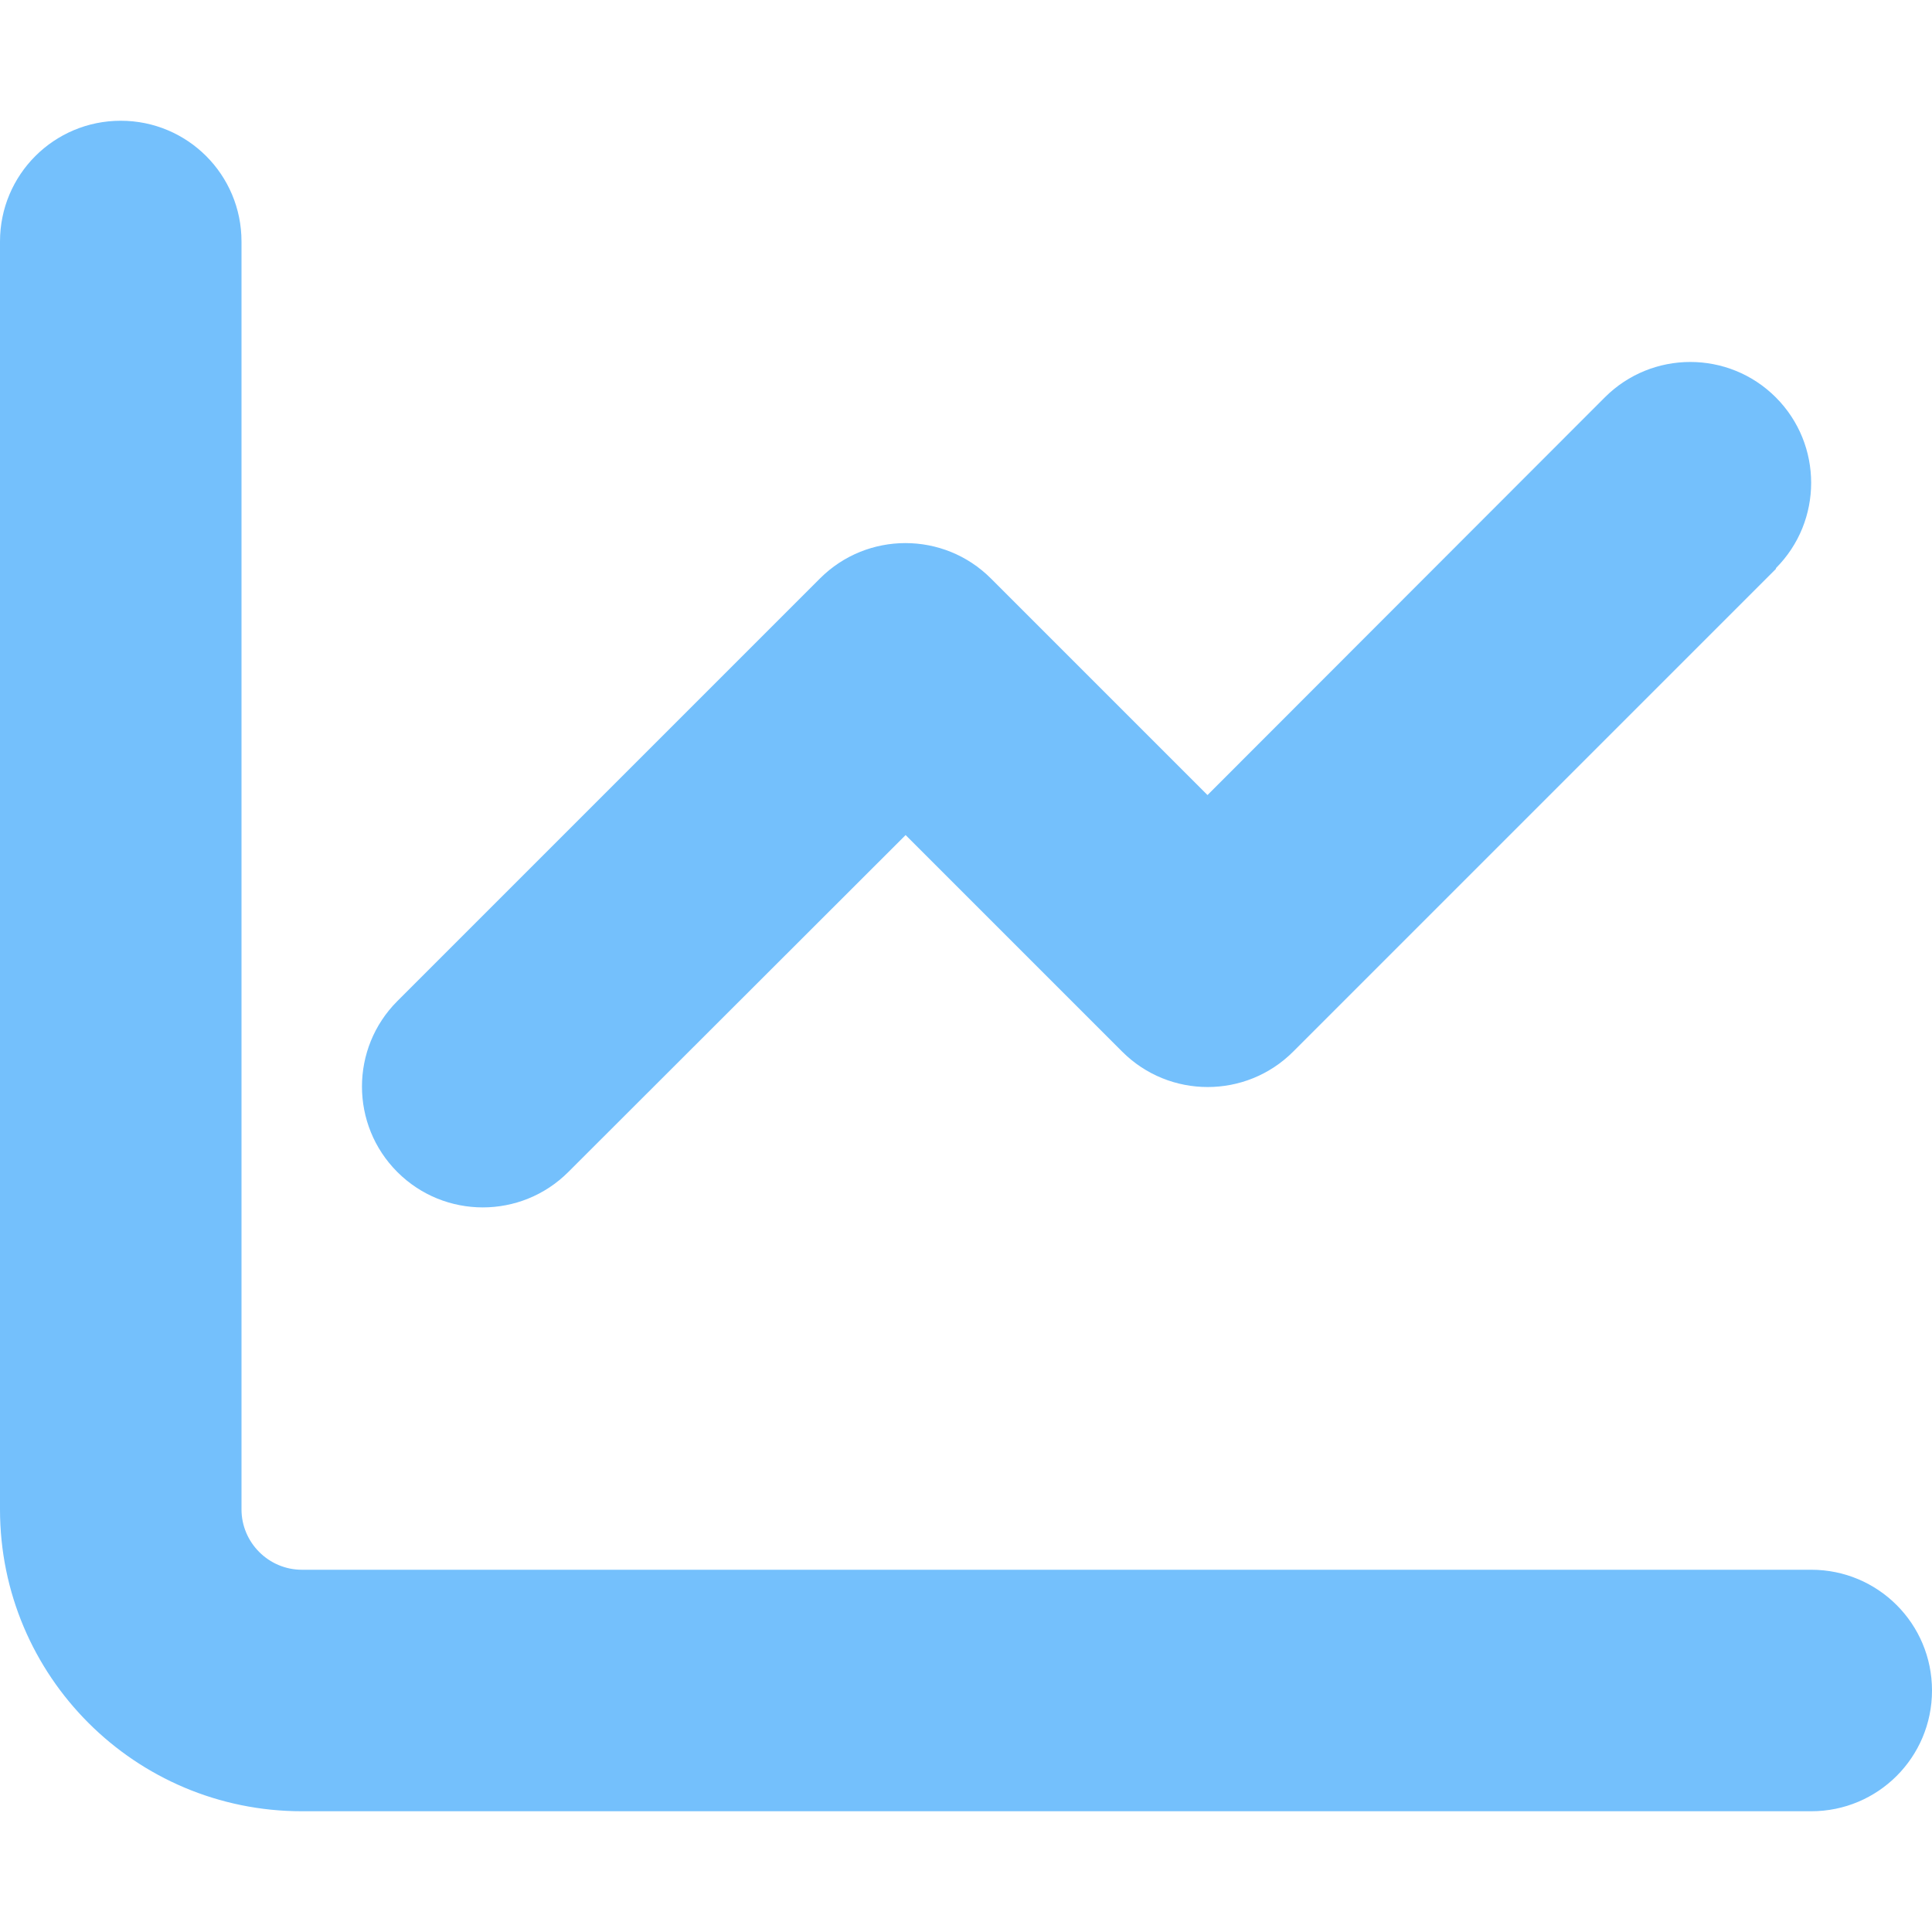
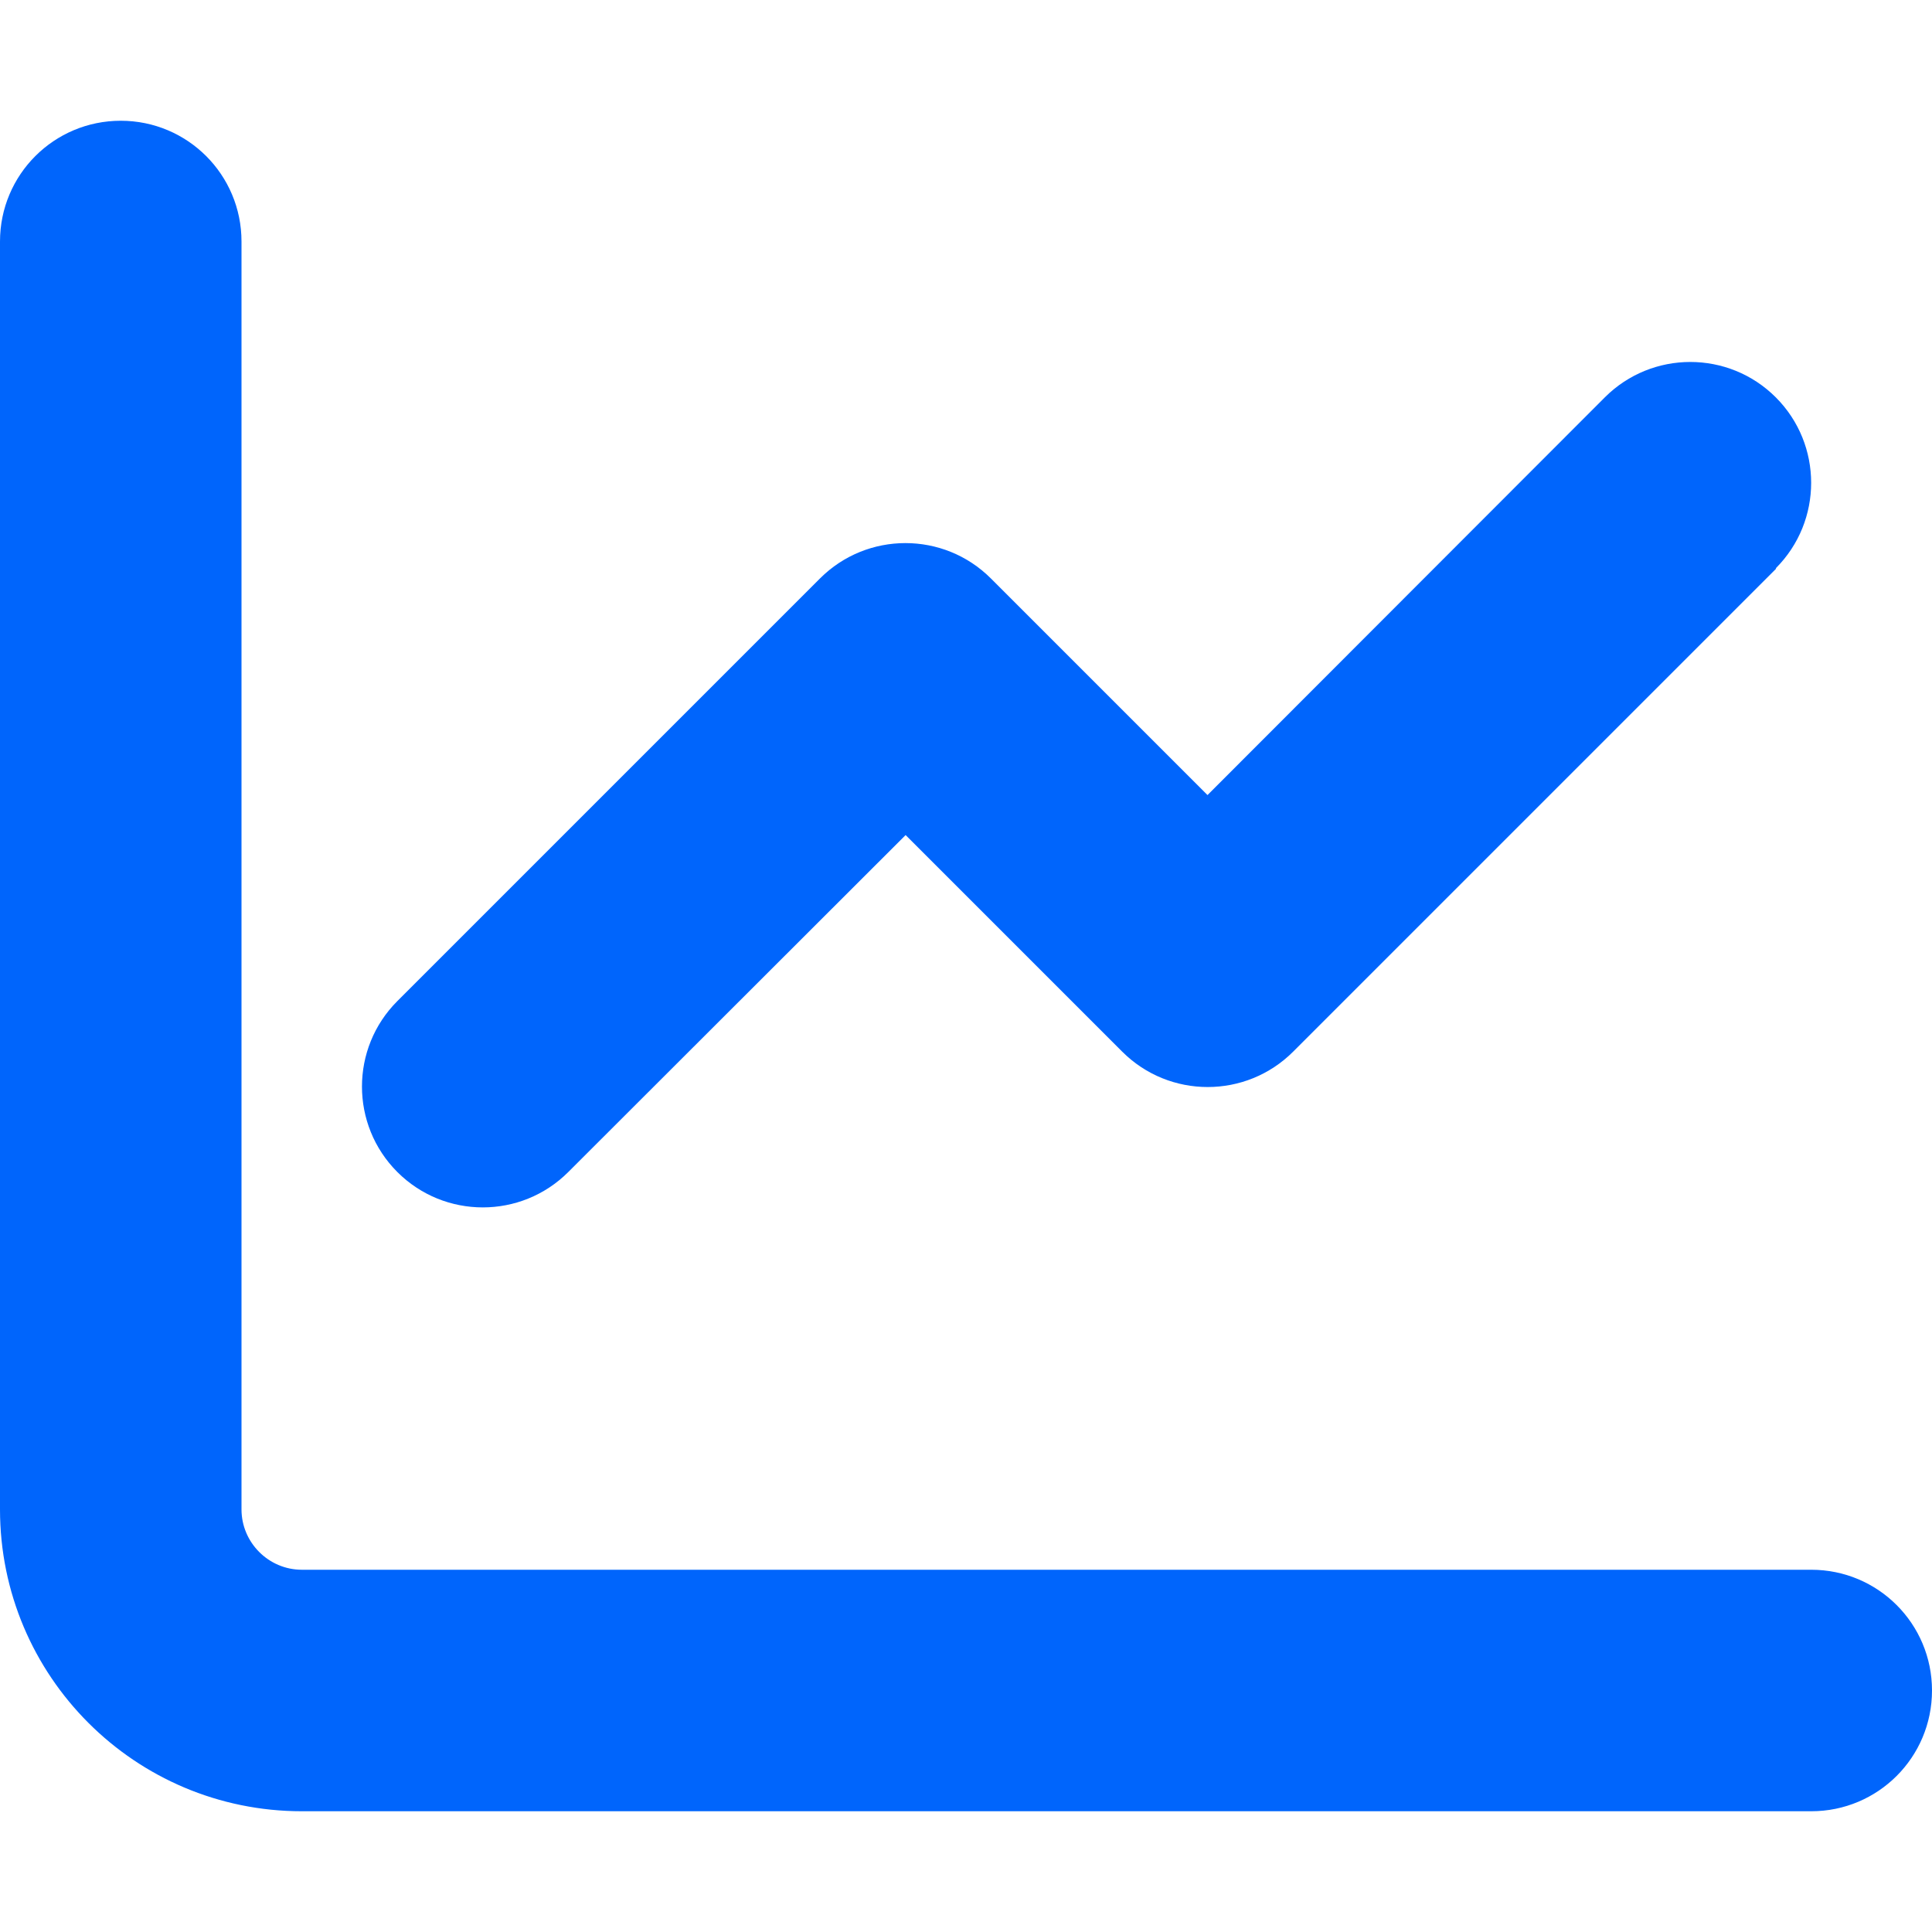
<svg xmlns="http://www.w3.org/2000/svg" viewBox="0 0 512 512">
-   <path fill="#74C0FC" d="M64 64c0-17.7-14.3-32-32-32S0 46.3 0 64V400c0 44.2 35.8 80 80 80H480c17.7 0 32-14.3 32-32s-14.3-32-32-32H80c-8.8 0-16-7.2-16-16V64zm406.6 86.6c12.5-12.5 12.5-32.8 0-45.3s-32.8-12.5-45.3 0L320 210.7l-57.4-57.4c-12.5-12.5-32.8-12.5-45.3 0l-112 112c-12.5 12.5-12.5 32.8 0 45.3s32.8 12.5 45.3 0L240 221.3l57.4 57.4c12.5 12.5 32.8 12.5 45.3 0l128-128z" />
+   <path fill="#0065fc" d="M64 64c0-17.7-14.3-32-32-32S0 46.3 0 64V400c0 44.2 35.8 80 80 80H480c17.7 0 32-14.3 32-32s-14.3-32-32-32H80c-8.8 0-16-7.2-16-16V64zm406.6 86.6c12.5-12.5 12.5-32.8 0-45.3s-32.8-12.5-45.3 0L320 210.7l-57.4-57.4c-12.5-12.5-32.8-12.5-45.3 0l-112 112c-12.5 12.5-12.5 32.8 0 45.3s32.8 12.5 45.3 0L240 221.3l57.4 57.4c12.5 12.5 32.8 12.5 45.3 0l128-128z" />
</svg>
